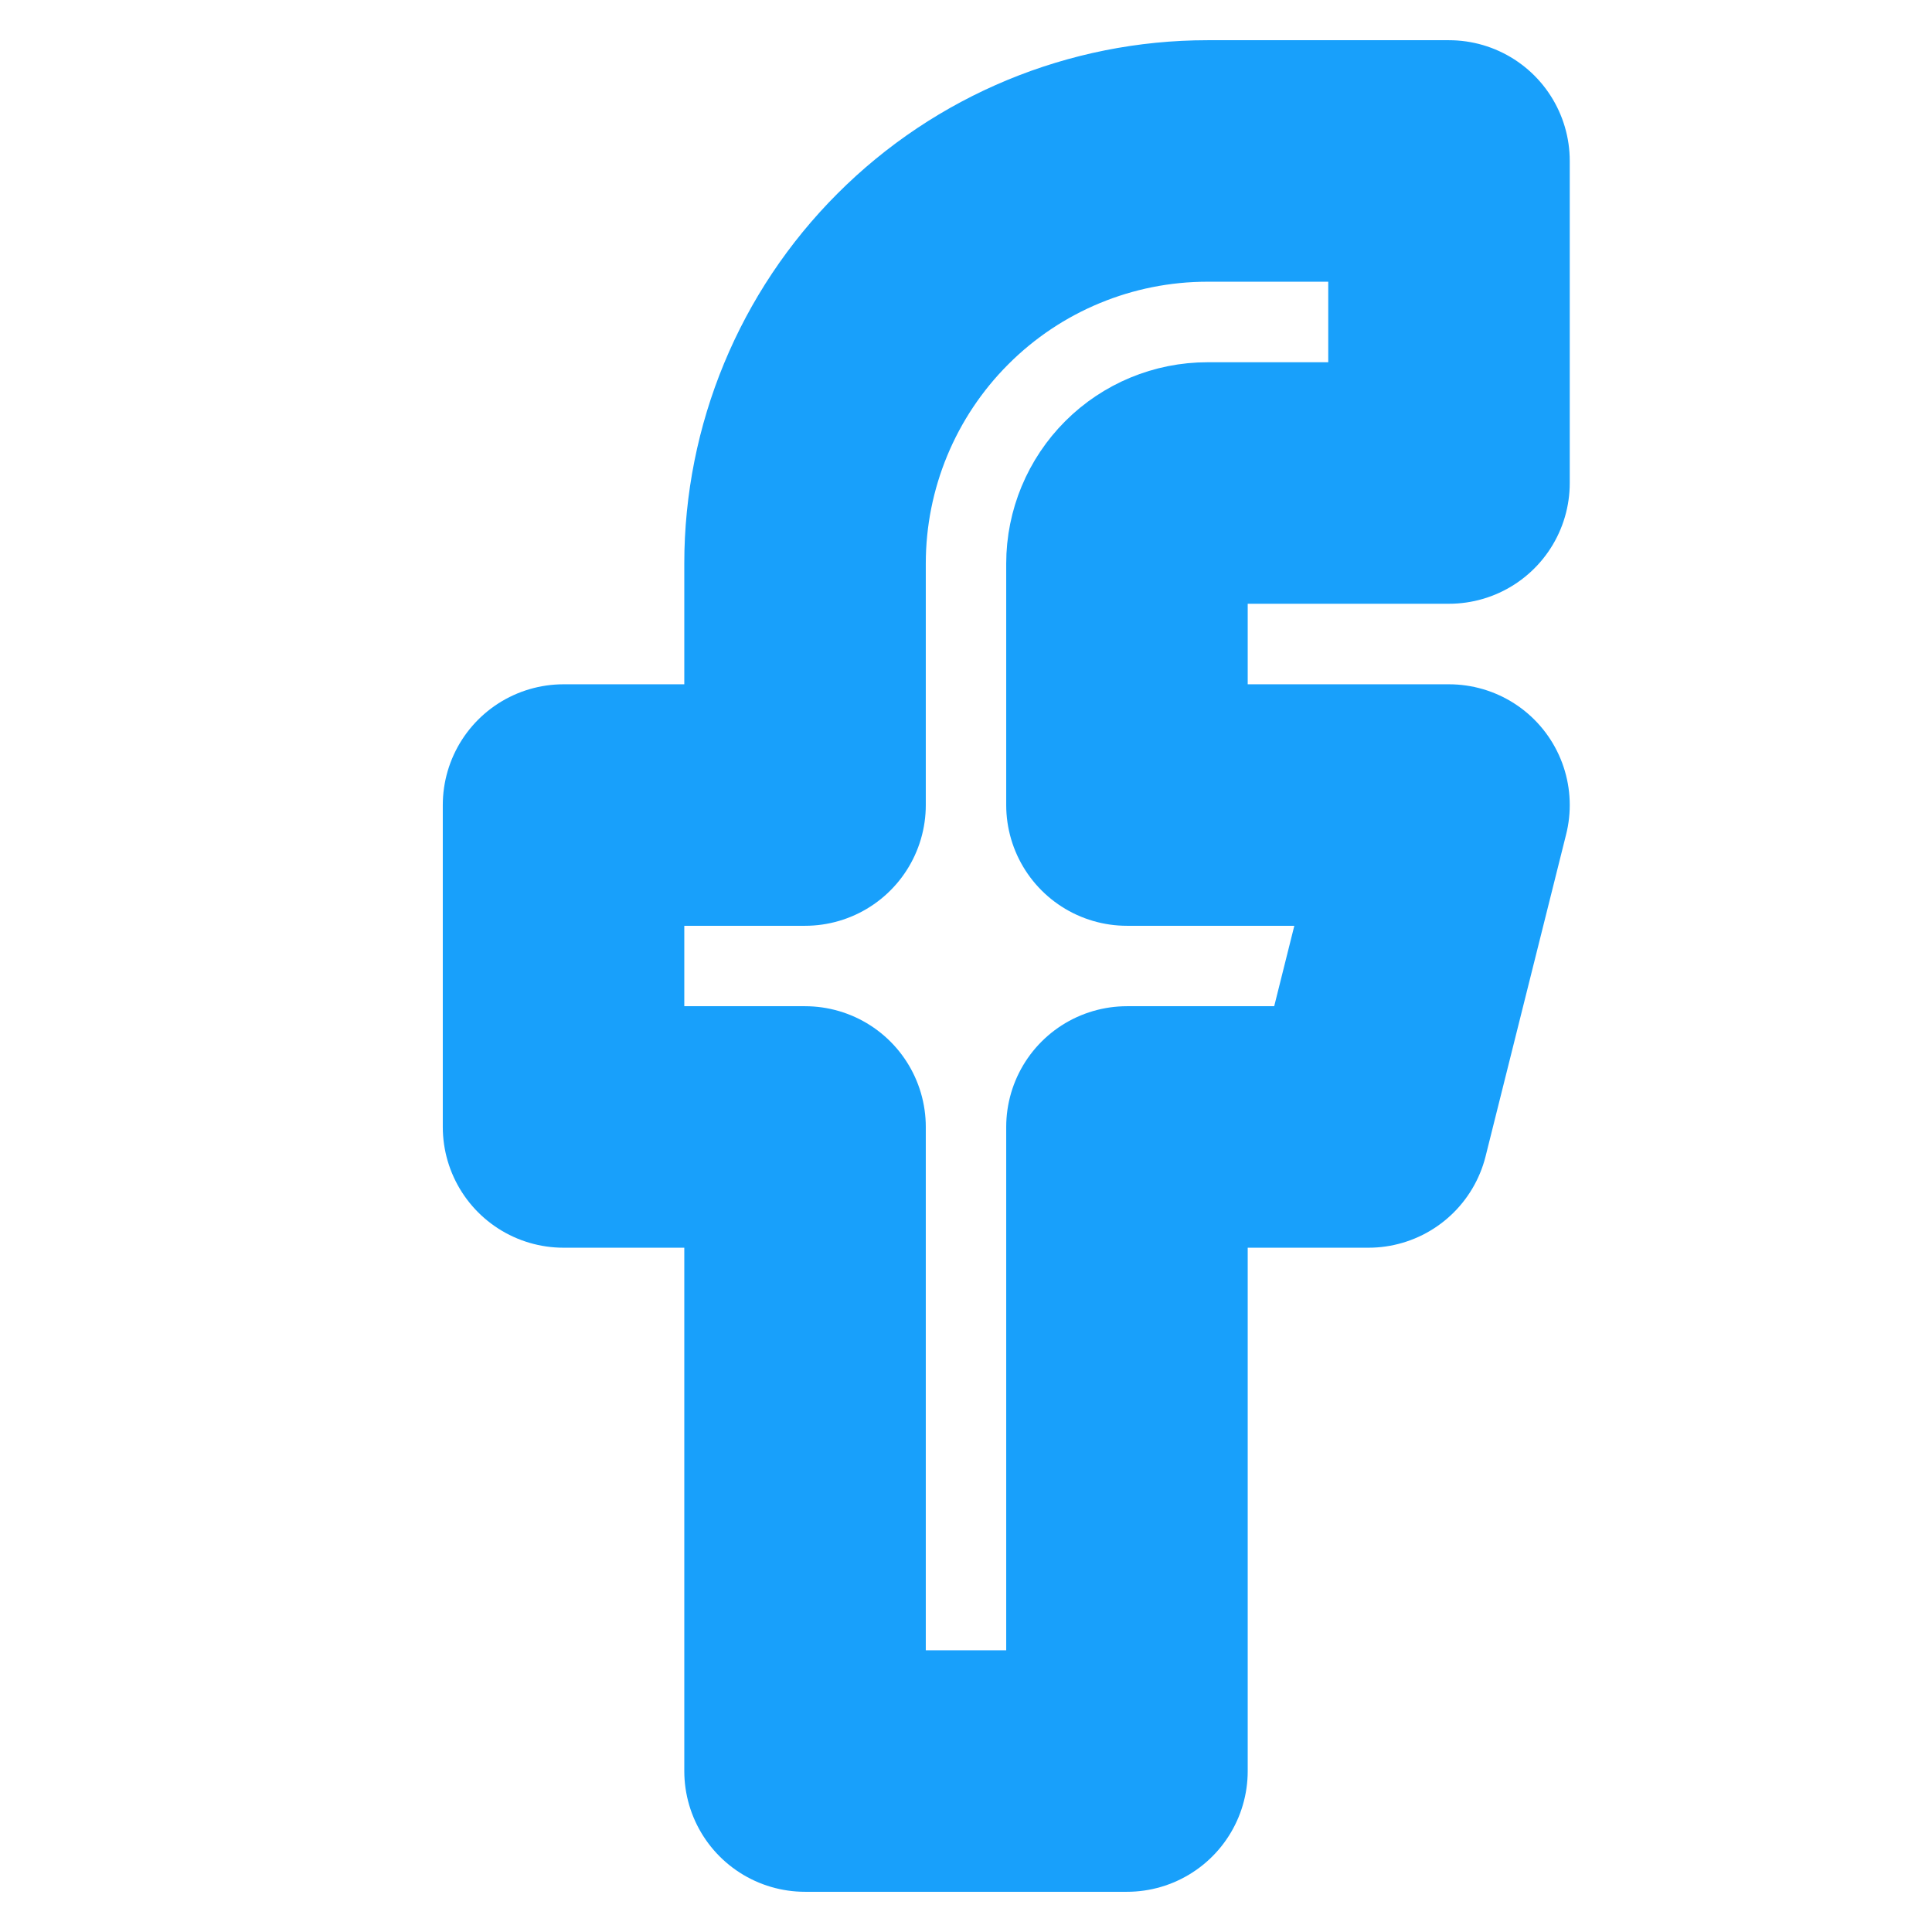
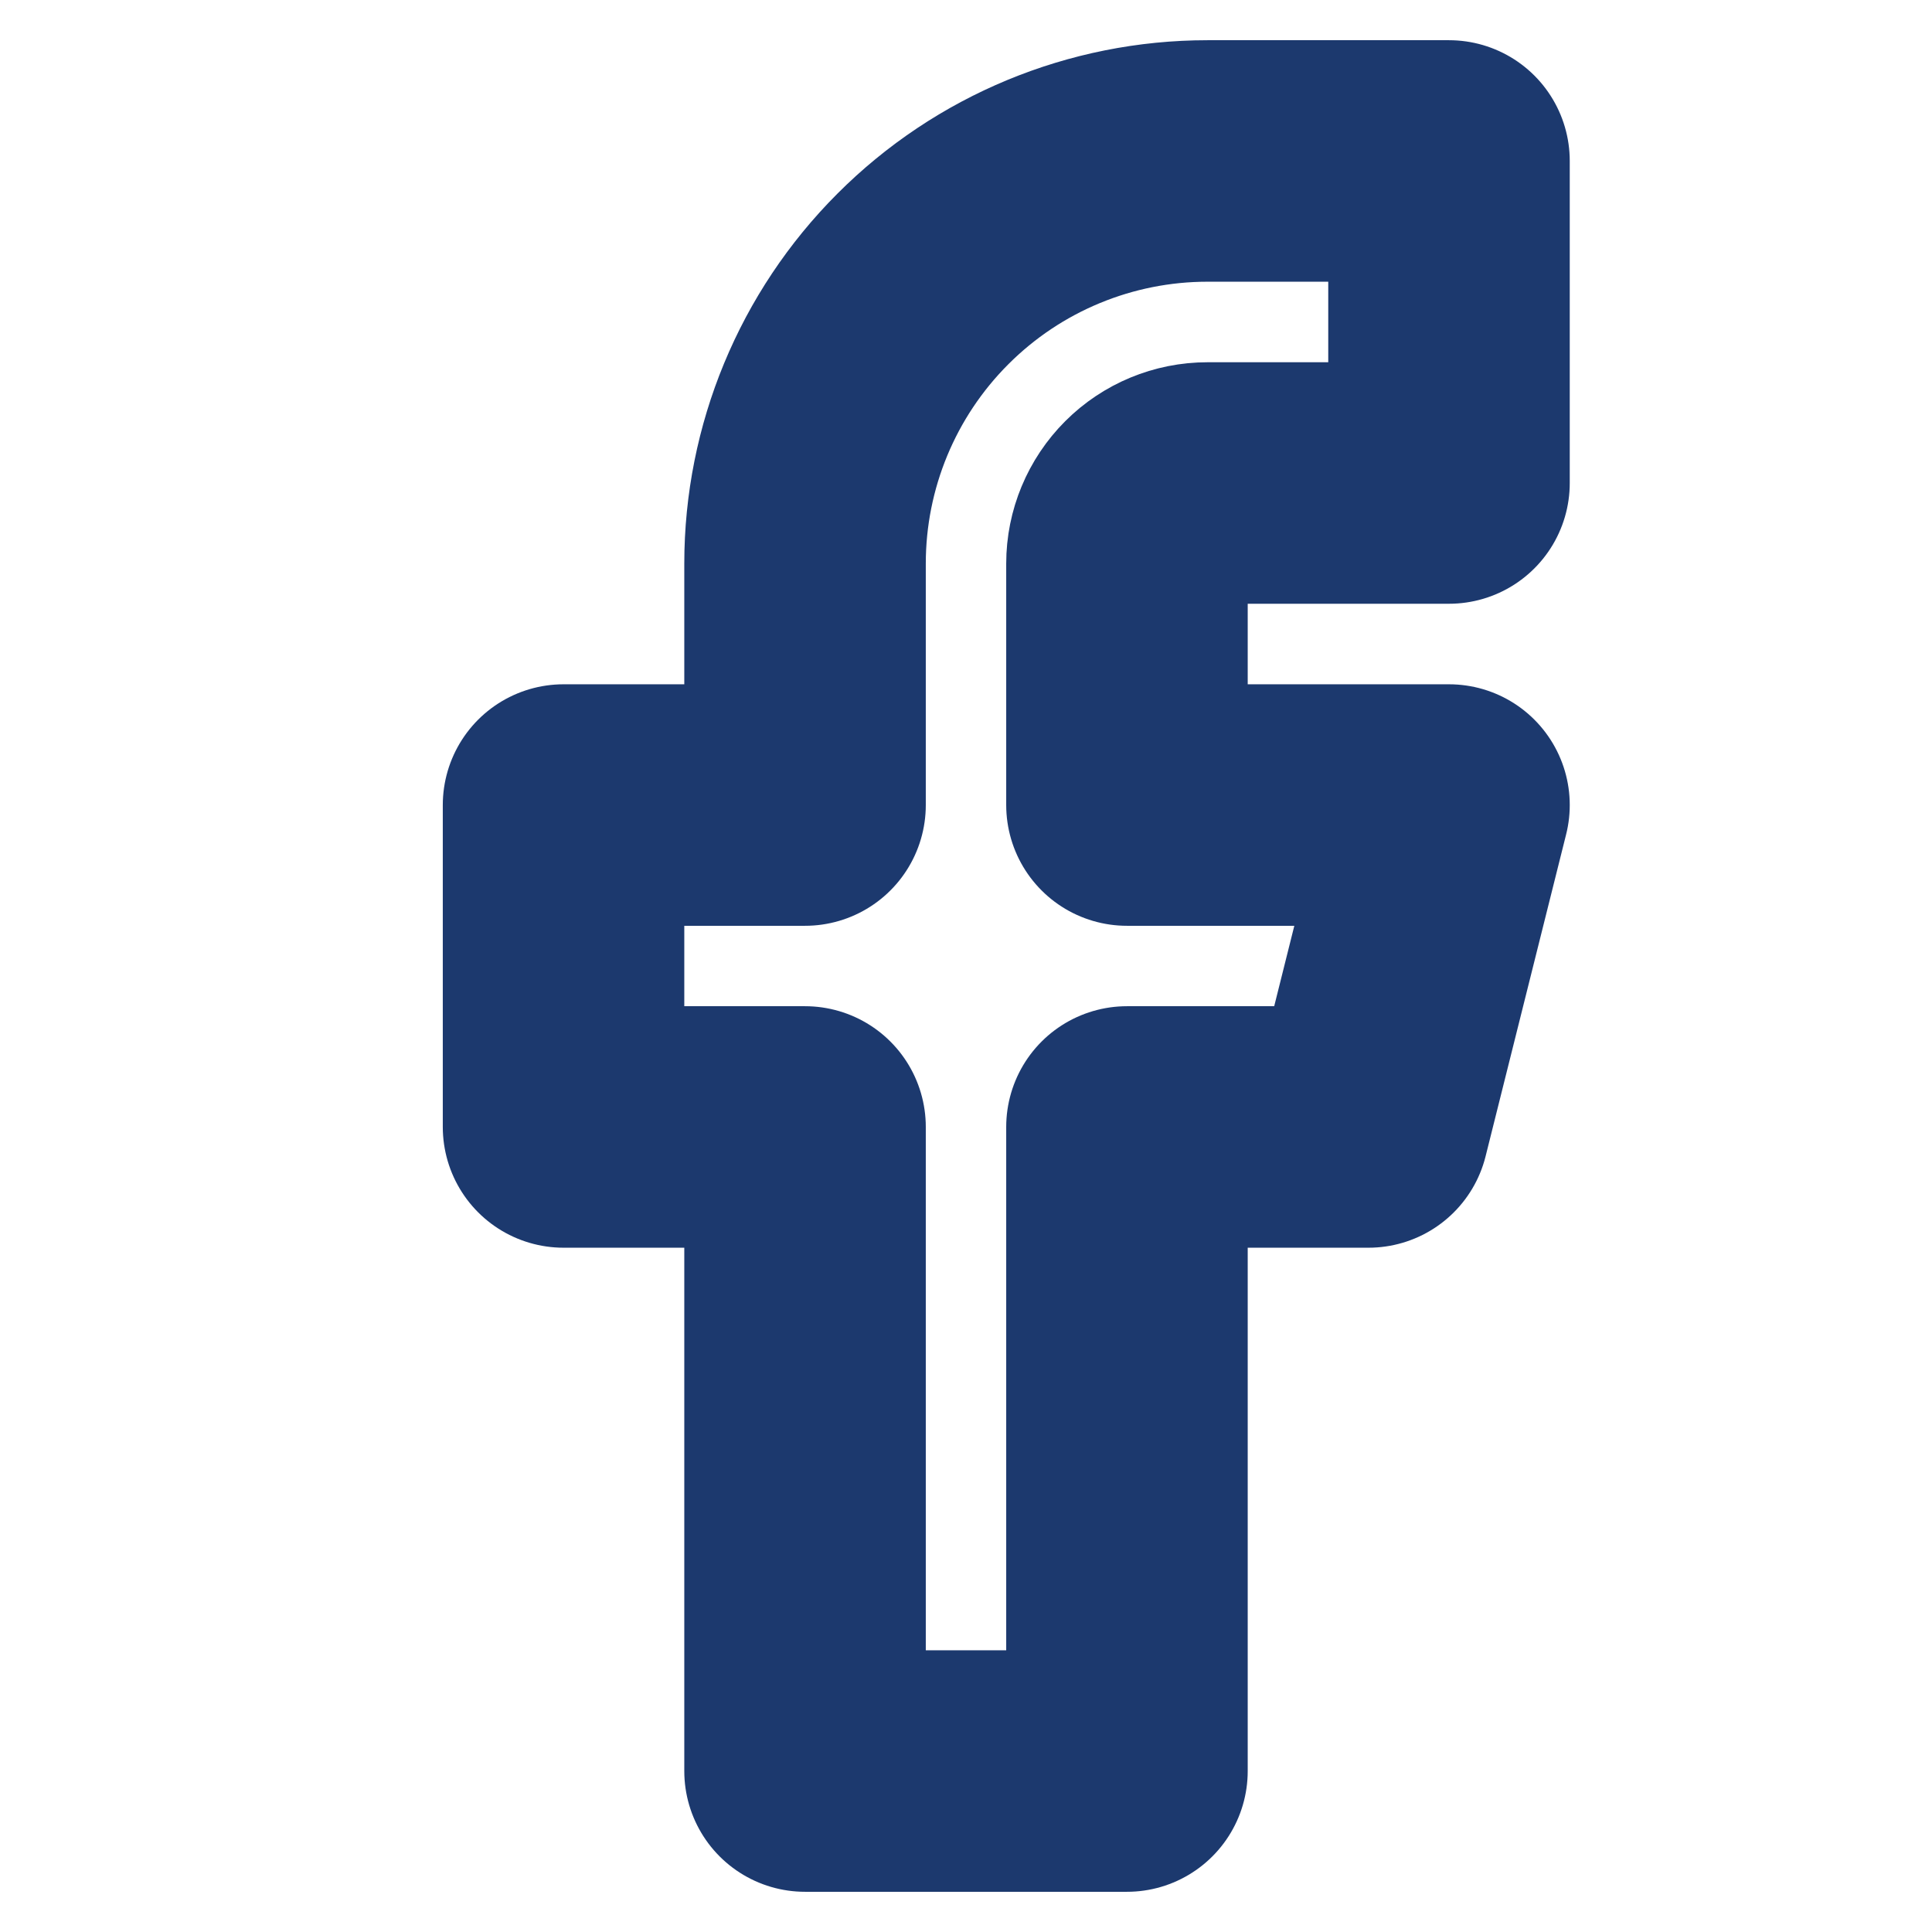
<svg xmlns="http://www.w3.org/2000/svg" width="16" height="16" viewBox="0 0 16 16" fill="none">
-   <path d="M12 1.333H10C9.116 1.333 8.268 1.684 7.643 2.31C7.018 2.935 6.667 3.783 6.667 4.667V6.667H4.667V9.333H6.667V14.667H9.333V9.333H11.333L12 6.667H9.333V4.667C9.333 4.49 9.404 4.32 9.529 4.195C9.654 4.07 9.823 4 10 4H12V1.333Z" stroke="#18A0FB" stroke-width="2" stroke-linecap="round" stroke-linejoin="round" />
+   <path d="M12 1.333H10C9.116 1.333 8.268 1.684 7.643 2.31C7.018 2.935 6.667 3.783 6.667 4.667V6.667H4.667V9.333H6.667V14.667H9.333V9.333H11.333L12 6.667H9.333V4.667C9.333 4.49 9.404 4.32 9.529 4.195C9.654 4.07 9.823 4 10 4H12V1.333Z" stroke="#1C396E" stroke-width="2" stroke-linecap="round" stroke-linejoin="round" />
</svg>
